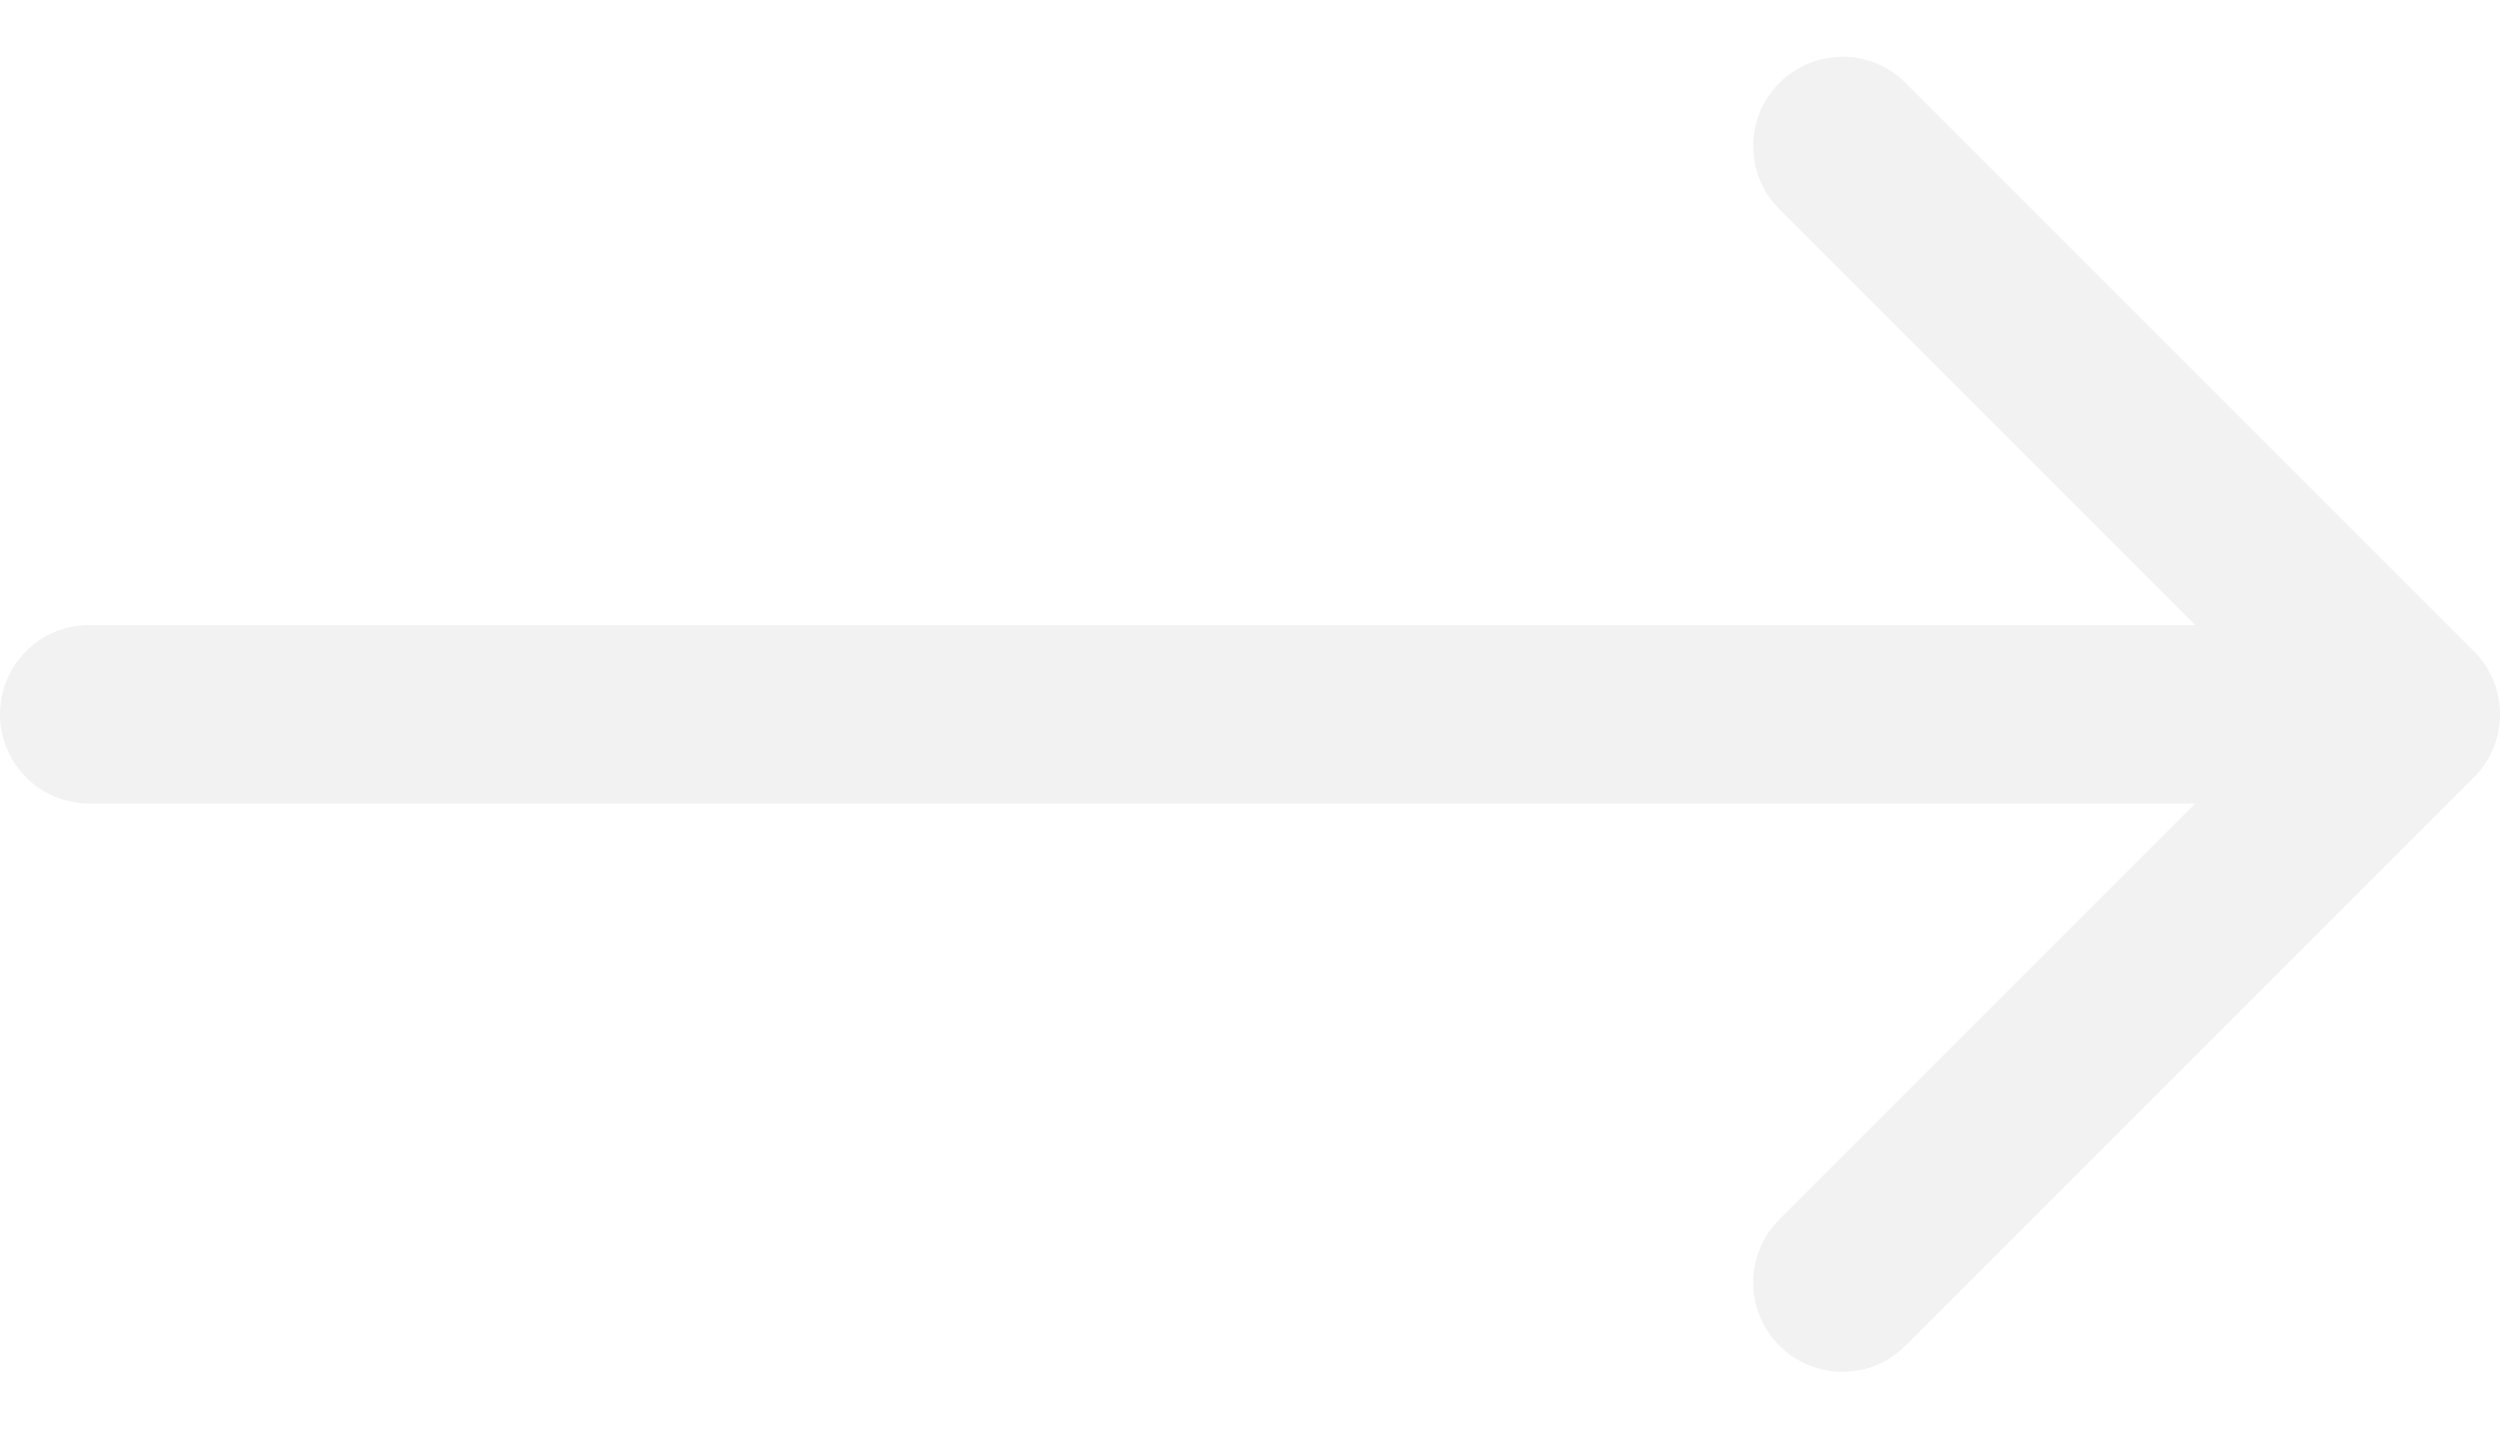
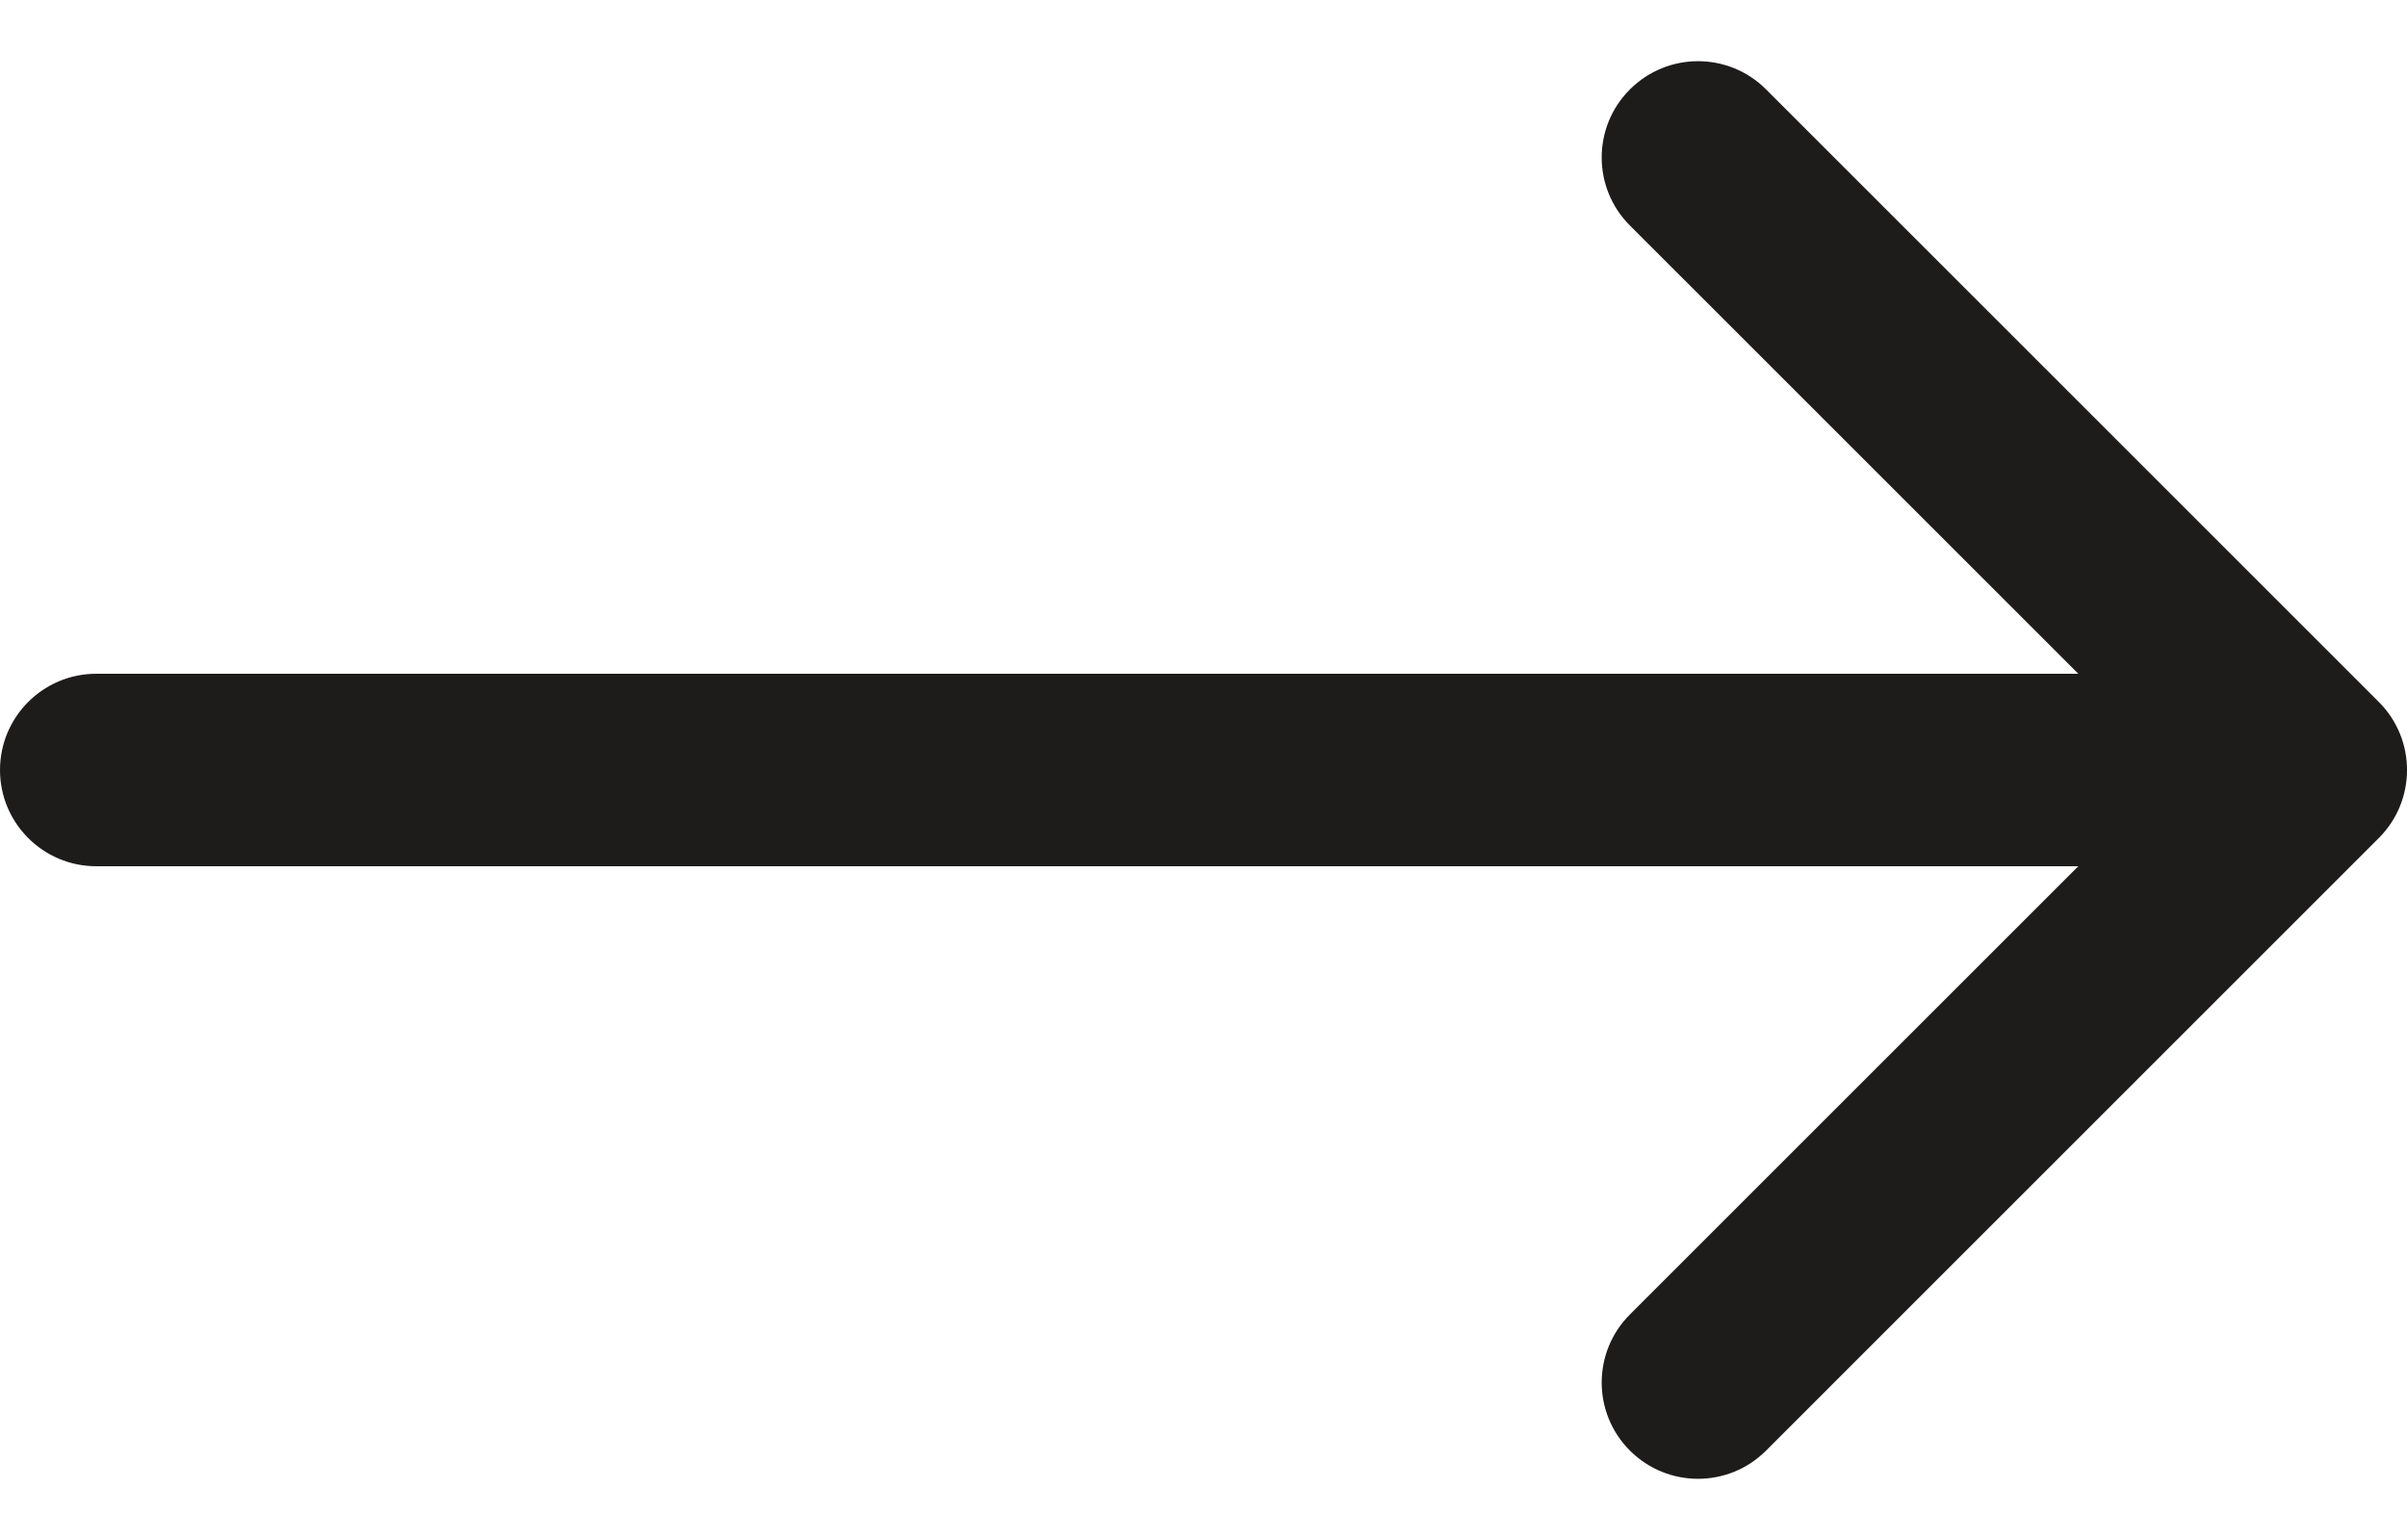
- <svg xmlns="http://www.w3.org/2000/svg" width="28" height="16" viewBox="0 0 28 16" fill="none">
-   <path d="M1 7C0.448 7 0 7.448 0 8C0 8.552 0.448 9 1 9V7ZM27.707 8.707C28.098 8.317 28.098 7.683 27.707 7.293L21.343 0.929C20.953 0.538 20.32 0.538 19.929 0.929C19.538 1.319 19.538 1.953 19.929 2.343L25.586 8L19.929 13.657C19.538 14.047 19.538 14.681 19.929 15.071C20.32 15.462 20.953 15.462 21.343 15.071L27.707 8.707ZM1 9H27V7H1V9Z" fill="#F2F2F2" />
+ <svg xmlns="http://www.w3.org/2000/svg" width="25" height="16" viewBox="0 0 25 16" fill="none">
+   <path d="M1 7C0.448 7 0 7.448 0 8C0 8.552 0.448 9 1 9V7ZM24.707 8.707C25.098 8.317 25.098 7.683 24.707 7.293L18.343 0.929C17.953 0.538 17.32 0.538 16.929 0.929C16.538 1.319 16.538 1.953 16.929 2.343L22.586 8L16.929 13.657C16.538 14.047 16.538 14.681 16.929 15.071C17.32 15.462 17.953 15.462 18.343 15.071L24.707 8.707ZM1 9H24V7H1V9Z" fill="#1E1B1B" />
</svg>
